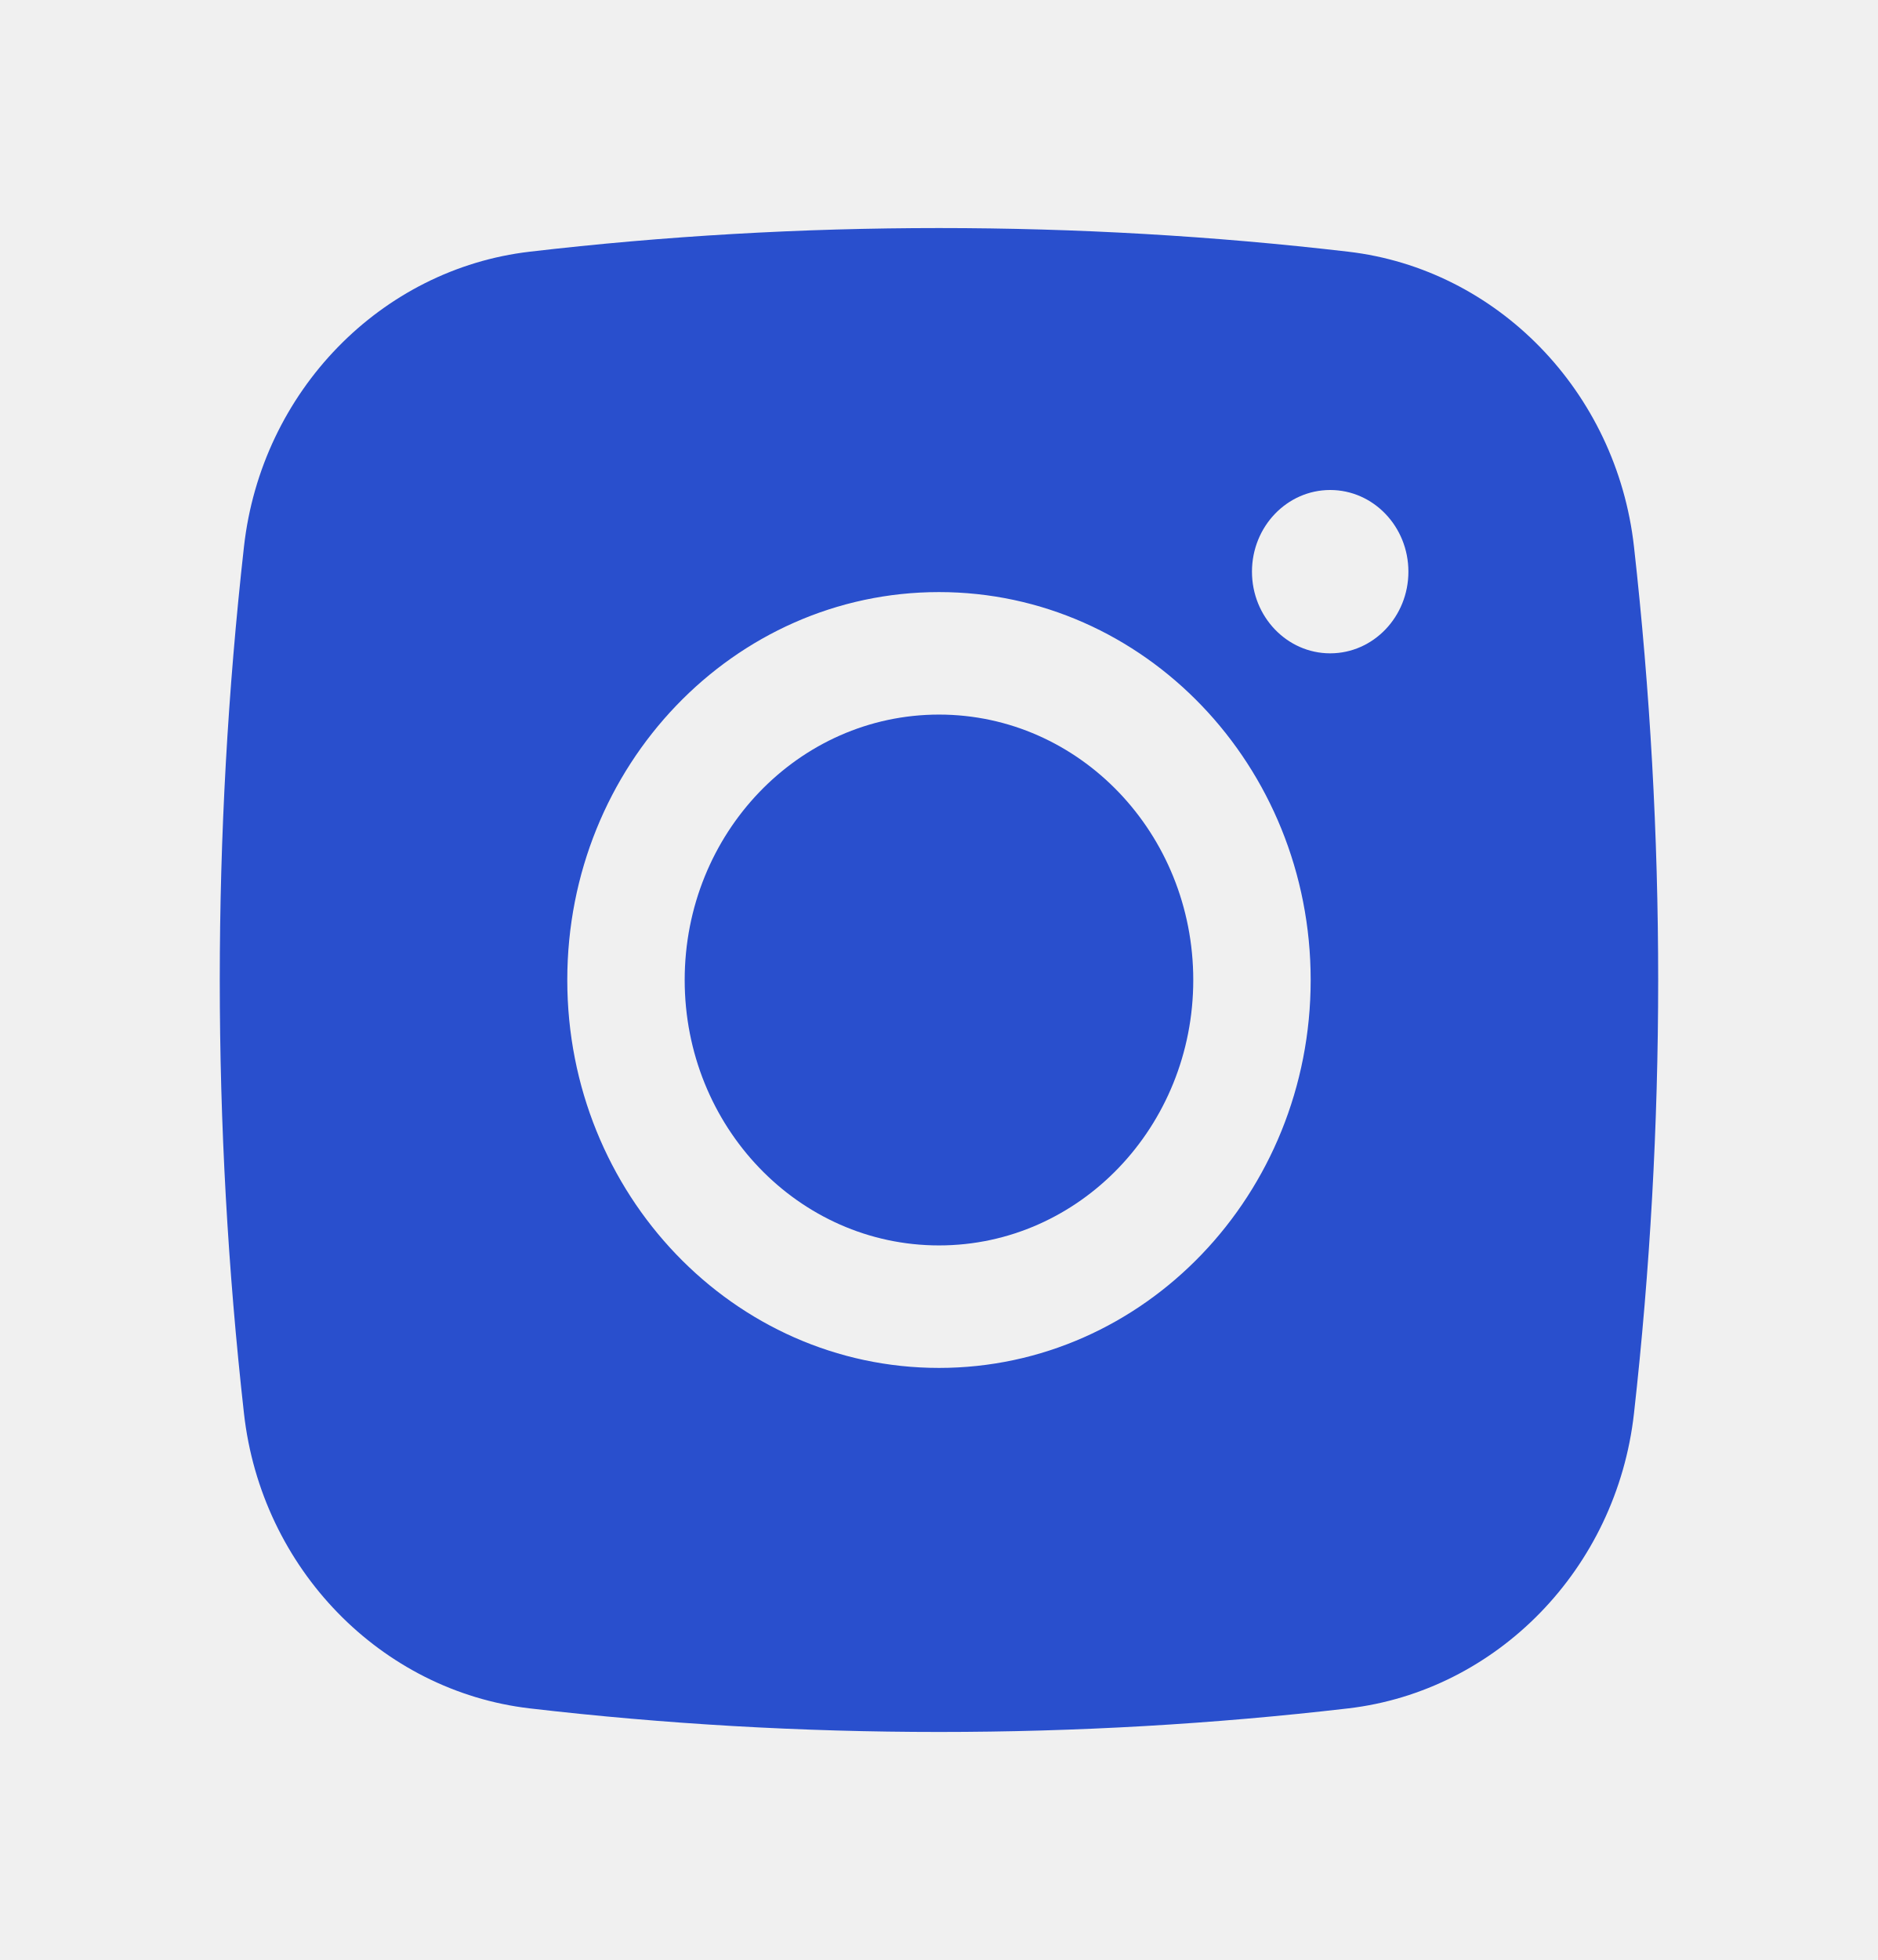
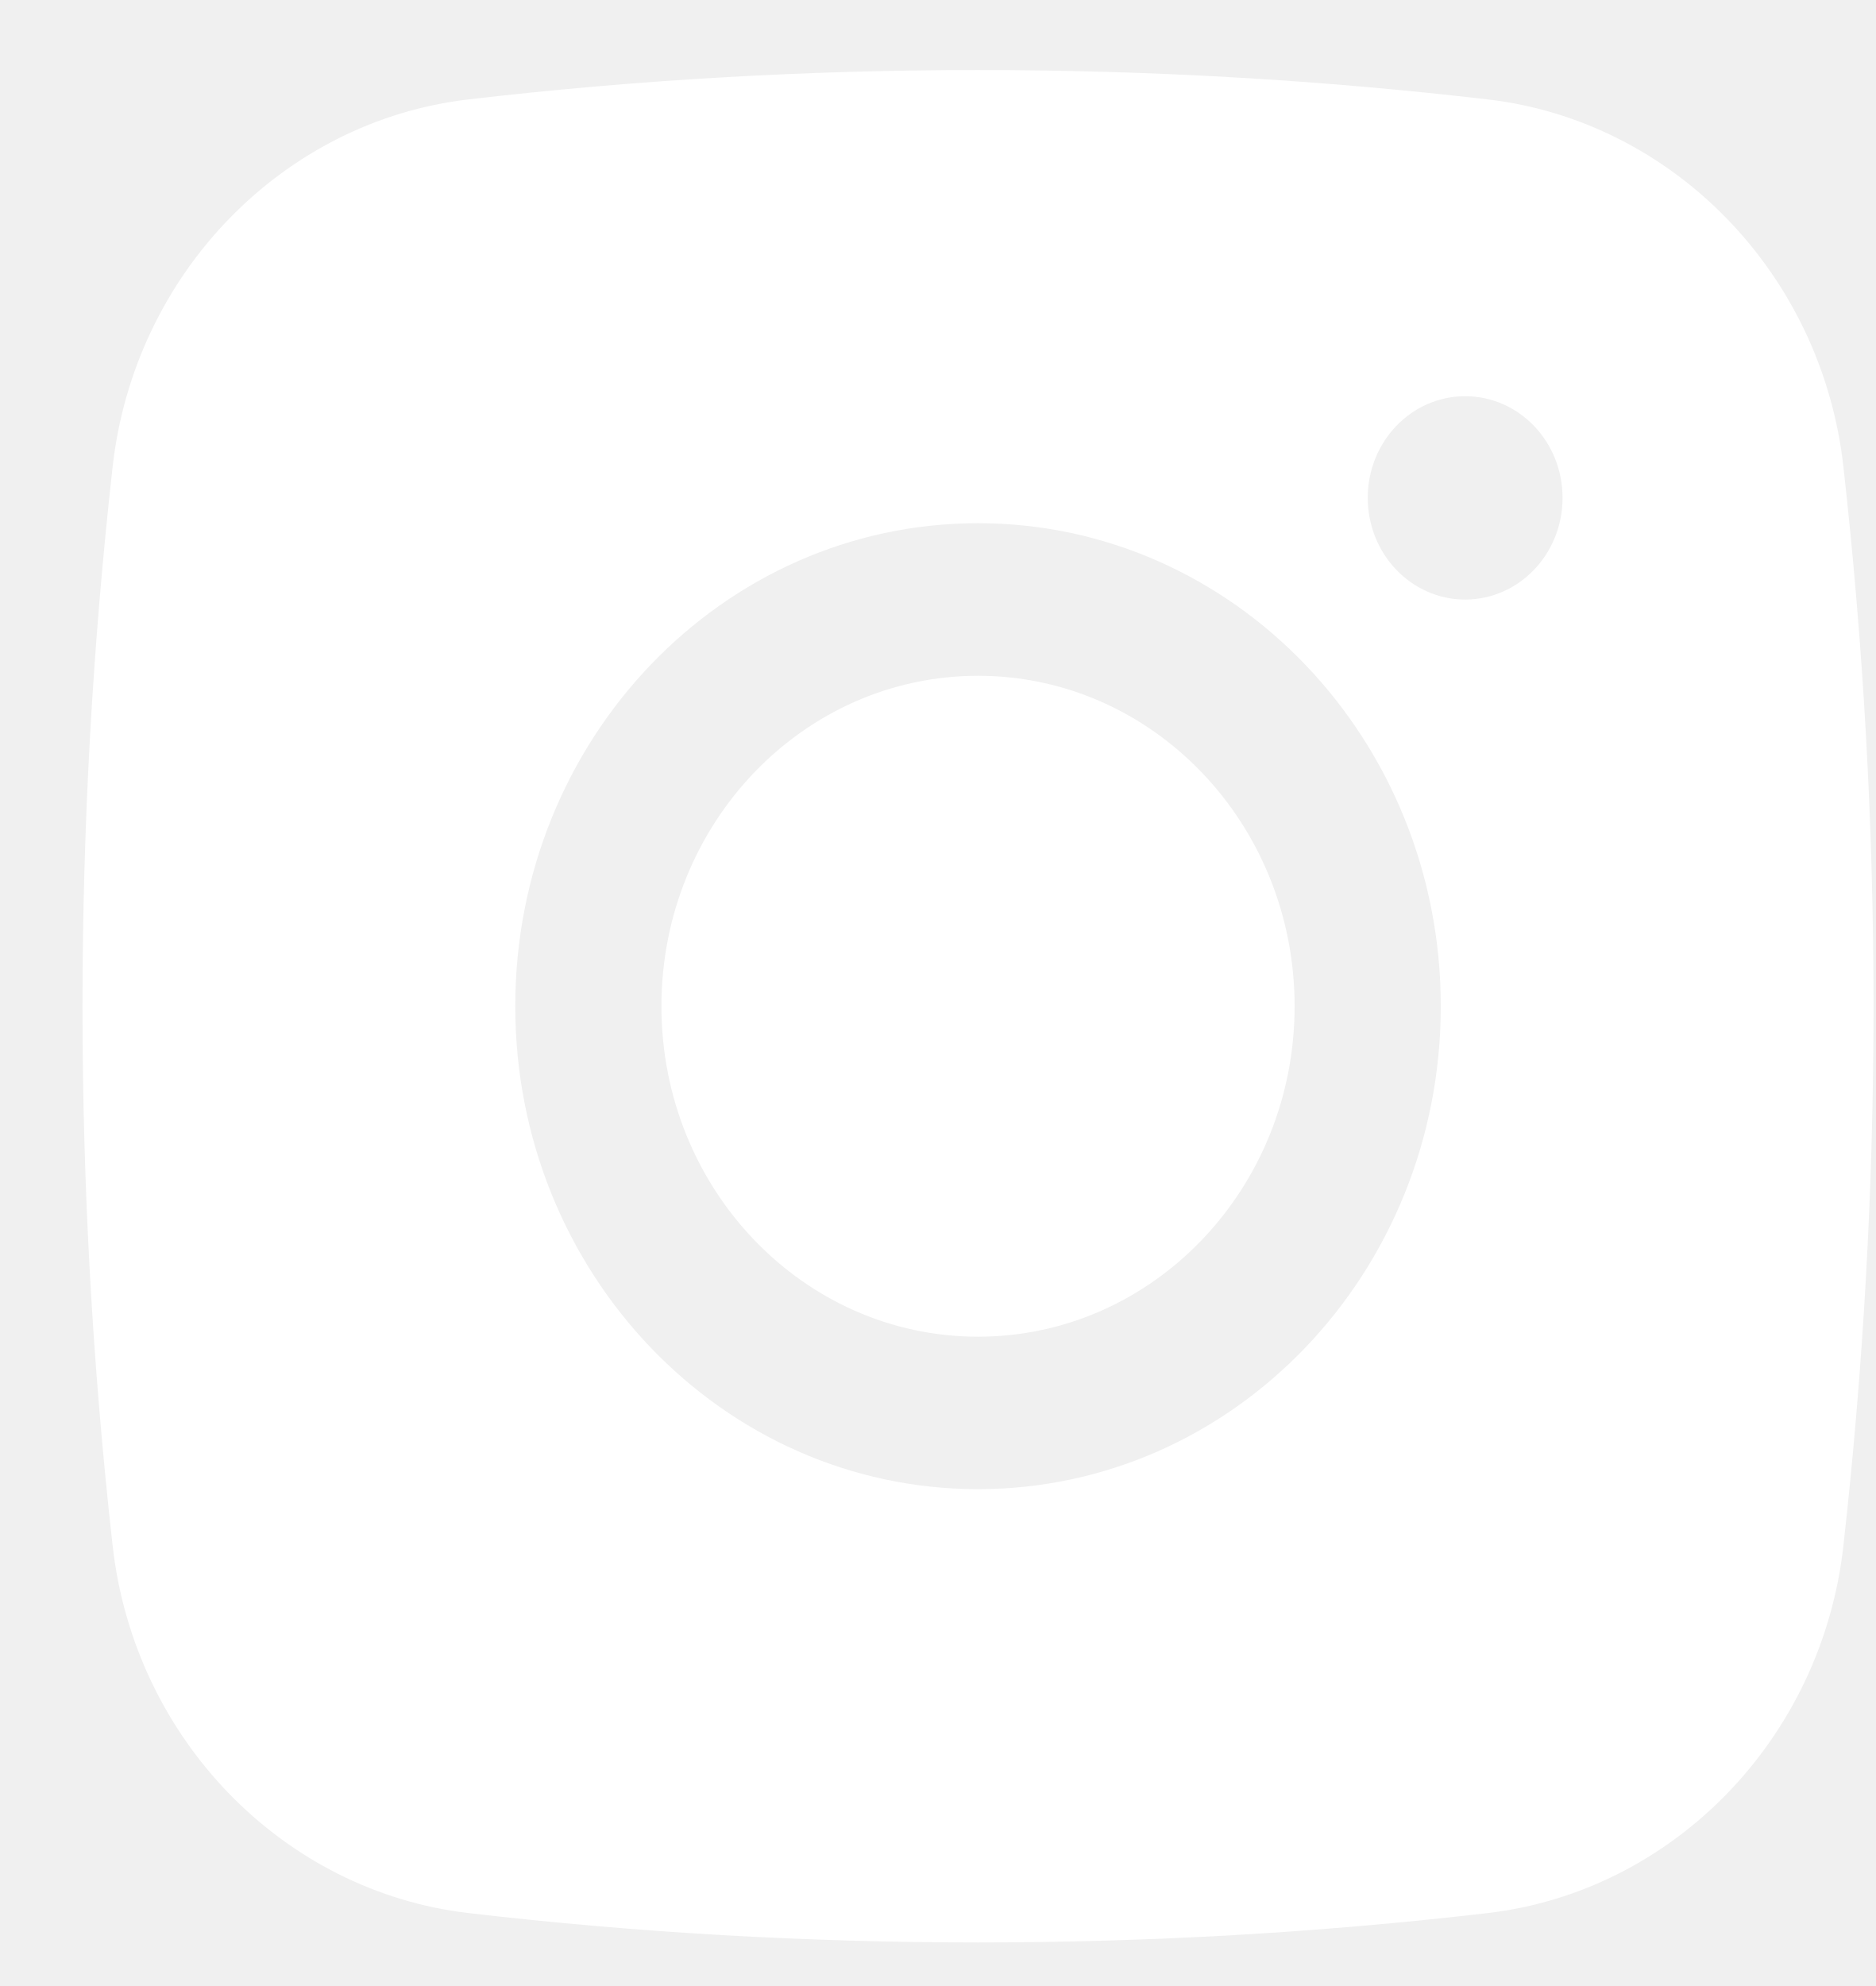
- <svg xmlns="http://www.w3.org/2000/svg" width="23" height="24" viewBox="0 0 23 24" fill="none">
-   <path d="M11.501 8.75C9.78 8.75 8.386 10.205 8.386 12C8.386 13.795 9.78 15.25 11.501 15.25C13.221 15.25 14.615 13.795 14.615 12C14.615 10.205 13.221 8.75 11.501 8.75Z" fill="#294FCD" />
-   <path fill-rule="evenodd" clip-rule="evenodd" d="M6.488 3.082C9.792 2.696 13.209 2.696 16.513 3.082C18.332 3.294 19.8 4.789 20.013 6.695C20.408 10.22 20.408 13.781 20.013 17.306C19.8 19.211 18.332 20.706 16.513 20.919C13.209 21.304 9.792 21.304 6.488 20.919C4.669 20.706 3.201 19.211 2.988 17.306C2.593 13.781 2.593 10.22 2.988 6.695C3.201 4.789 4.669 3.294 6.488 3.082ZM16.292 6C15.763 6 15.334 6.448 15.334 7C15.334 7.552 15.763 8 16.292 8C16.821 8 17.25 7.552 17.25 7C17.25 6.448 16.821 6 16.292 6ZM6.948 12C6.948 9.377 8.986 7.25 11.501 7.25C14.014 7.25 16.053 9.377 16.053 12C16.053 14.623 14.014 16.75 11.501 16.75C8.986 16.75 6.948 14.623 6.948 12Z" fill="#294FCD" />
+ <svg xmlns="http://www.w3.org/2000/svg" width="17" height="18" viewBox="0 0 17 18" fill="none">
+   <path d="M8.866 6.125C7.281 6.125 5.996 7.466 5.996 9.12C5.996 10.774 7.281 12.115 8.866 12.115C10.451 12.115 11.736 10.774 11.736 9.12C11.736 7.466 10.451 6.125 8.866 6.125Z" fill="white" />
+   <path fill-rule="evenodd" clip-rule="evenodd" d="M4.247 0.901C7.292 0.546 10.44 0.546 13.486 0.901C15.162 1.096 16.515 2.475 16.711 4.231C17.075 7.479 17.075 10.761 16.711 14.009C16.515 15.765 15.162 17.143 13.486 17.339C10.44 17.694 7.292 17.694 4.247 17.339C2.57 17.143 1.218 15.765 1.021 14.009C0.657 10.761 0.657 7.479 1.021 4.231C1.218 2.475 2.57 1.096 4.247 0.901ZM13.282 3.591C12.794 3.591 12.399 4.003 12.399 4.512C12.399 5.021 12.794 5.434 13.282 5.434C13.77 5.434 14.165 5.021 14.165 4.512C14.165 4.003 13.77 3.591 13.282 3.591ZM4.671 9.12C4.671 6.702 6.549 4.742 8.866 4.742C11.183 4.742 13.061 6.702 13.061 9.12C13.061 11.537 11.183 13.497 8.866 13.497C6.549 13.497 4.671 11.537 4.671 9.12Z" fill="white" />
</svg>
